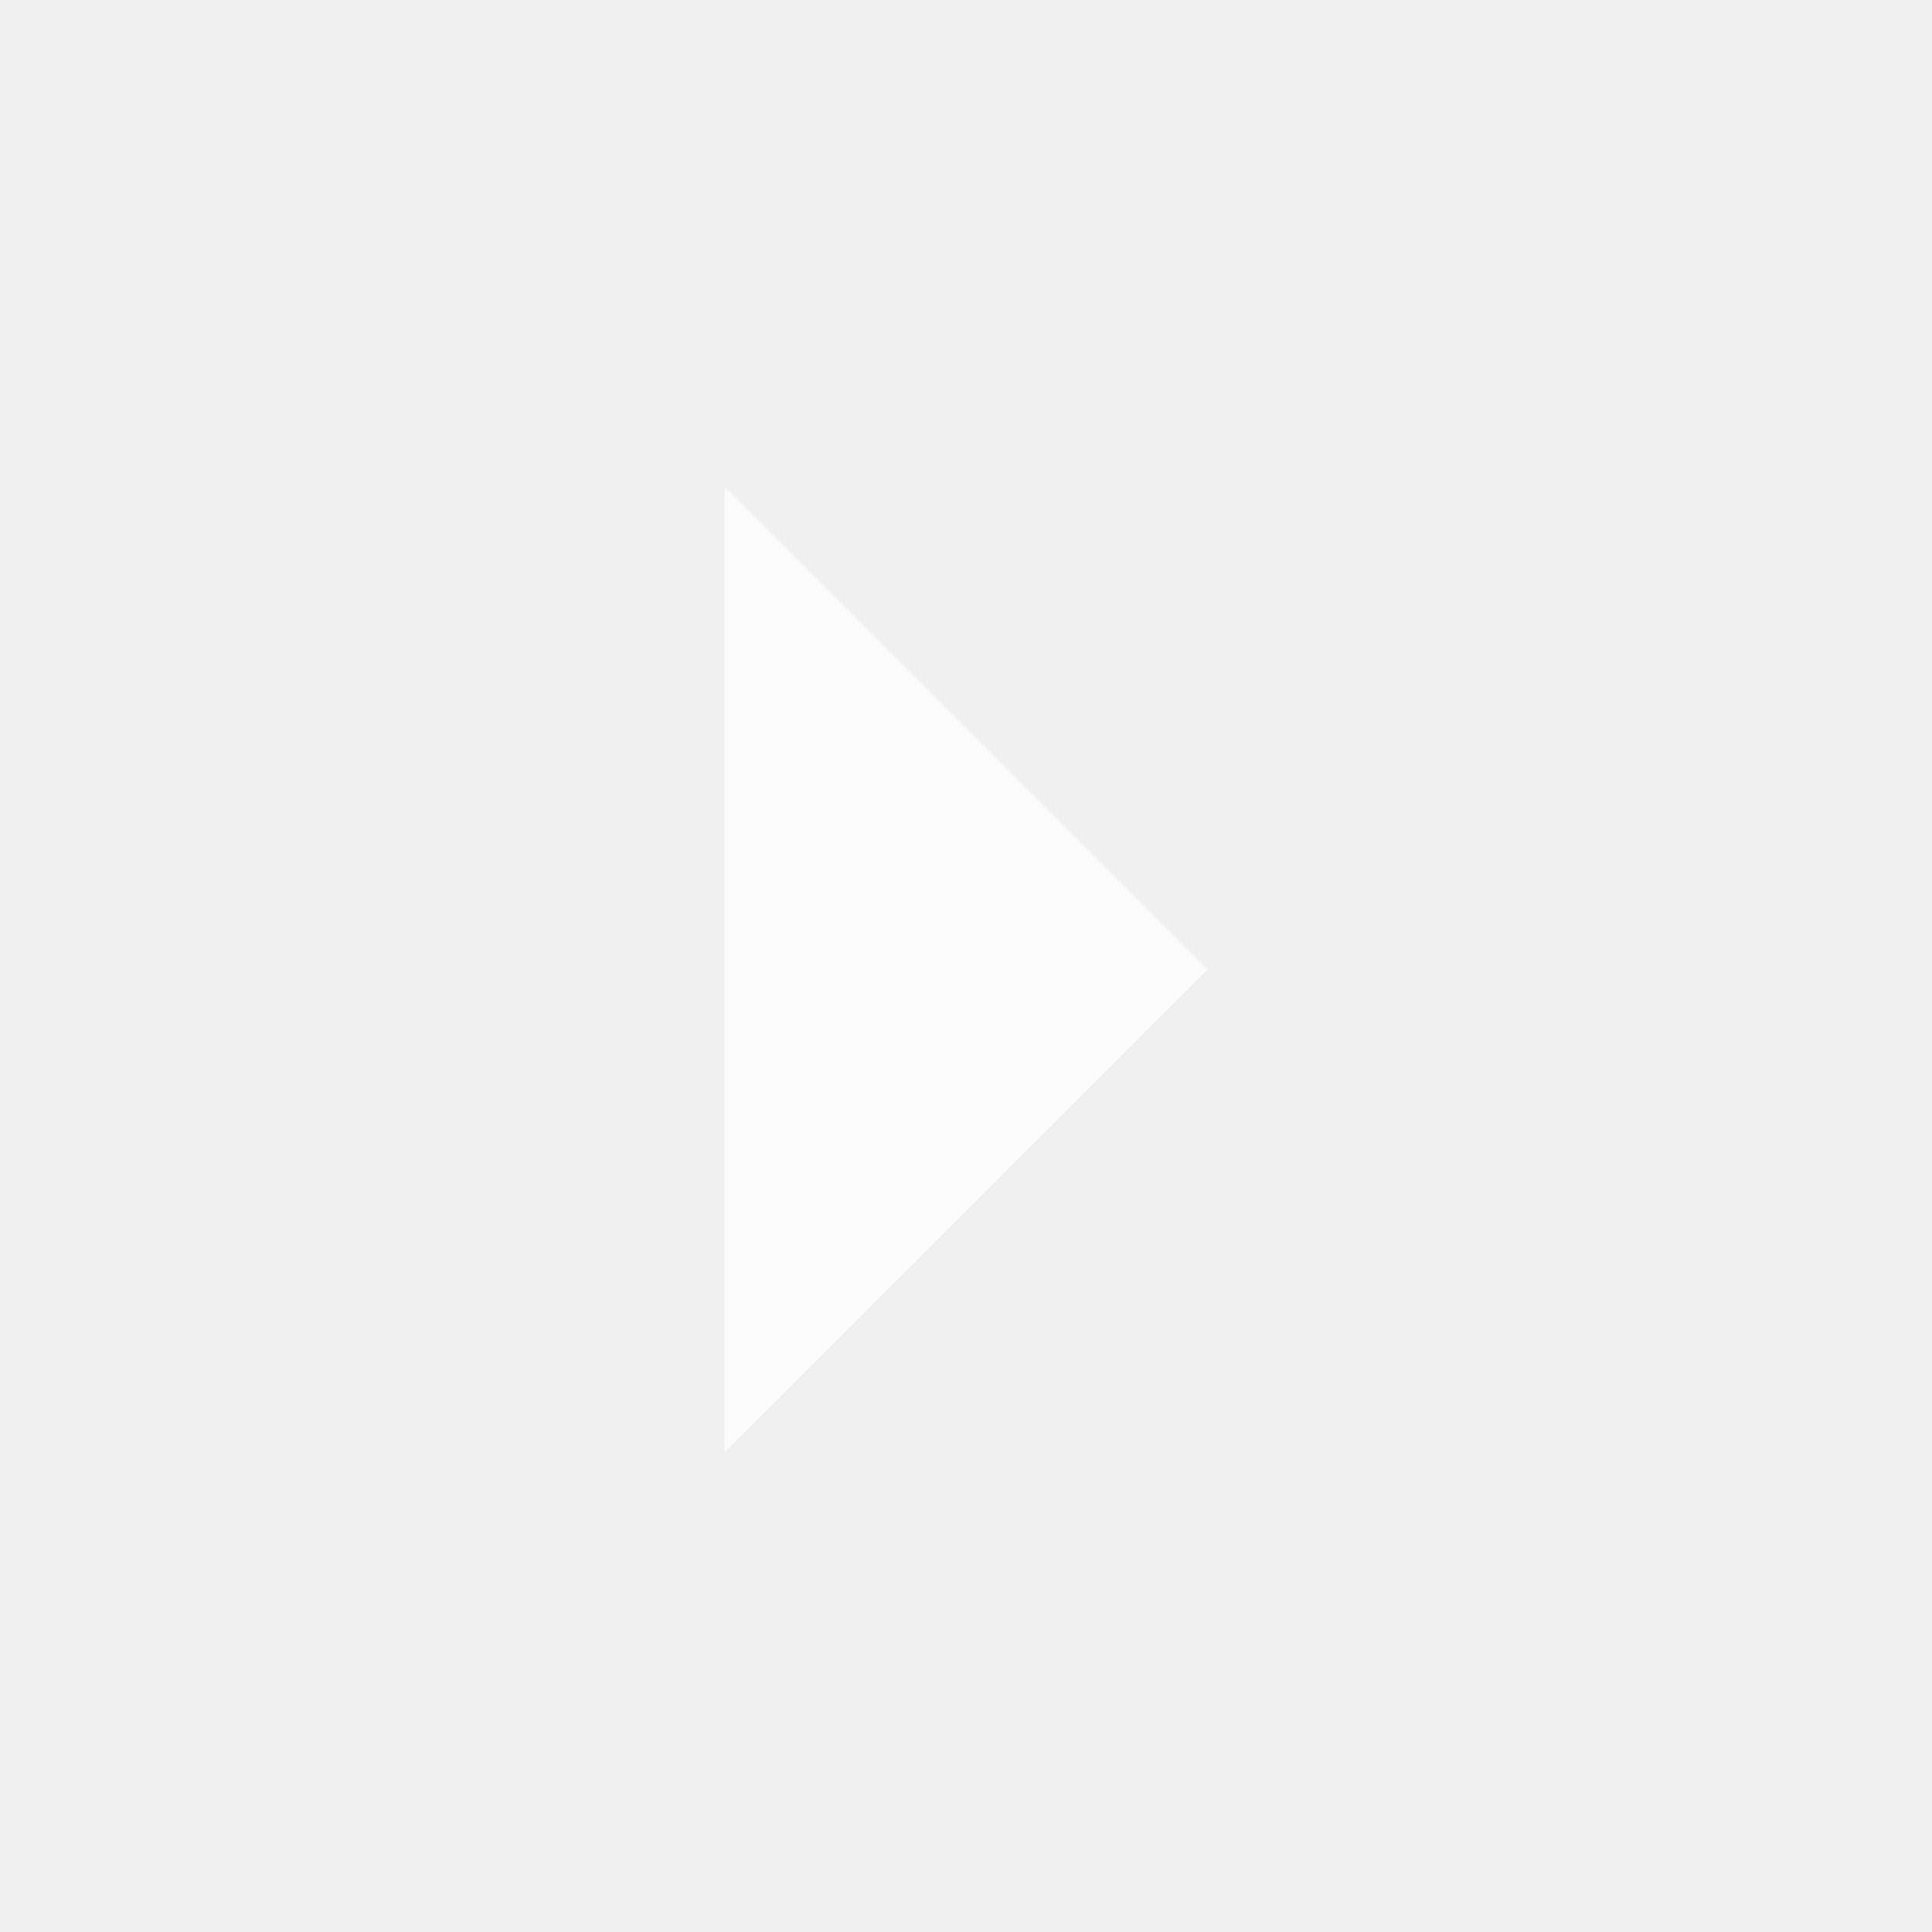
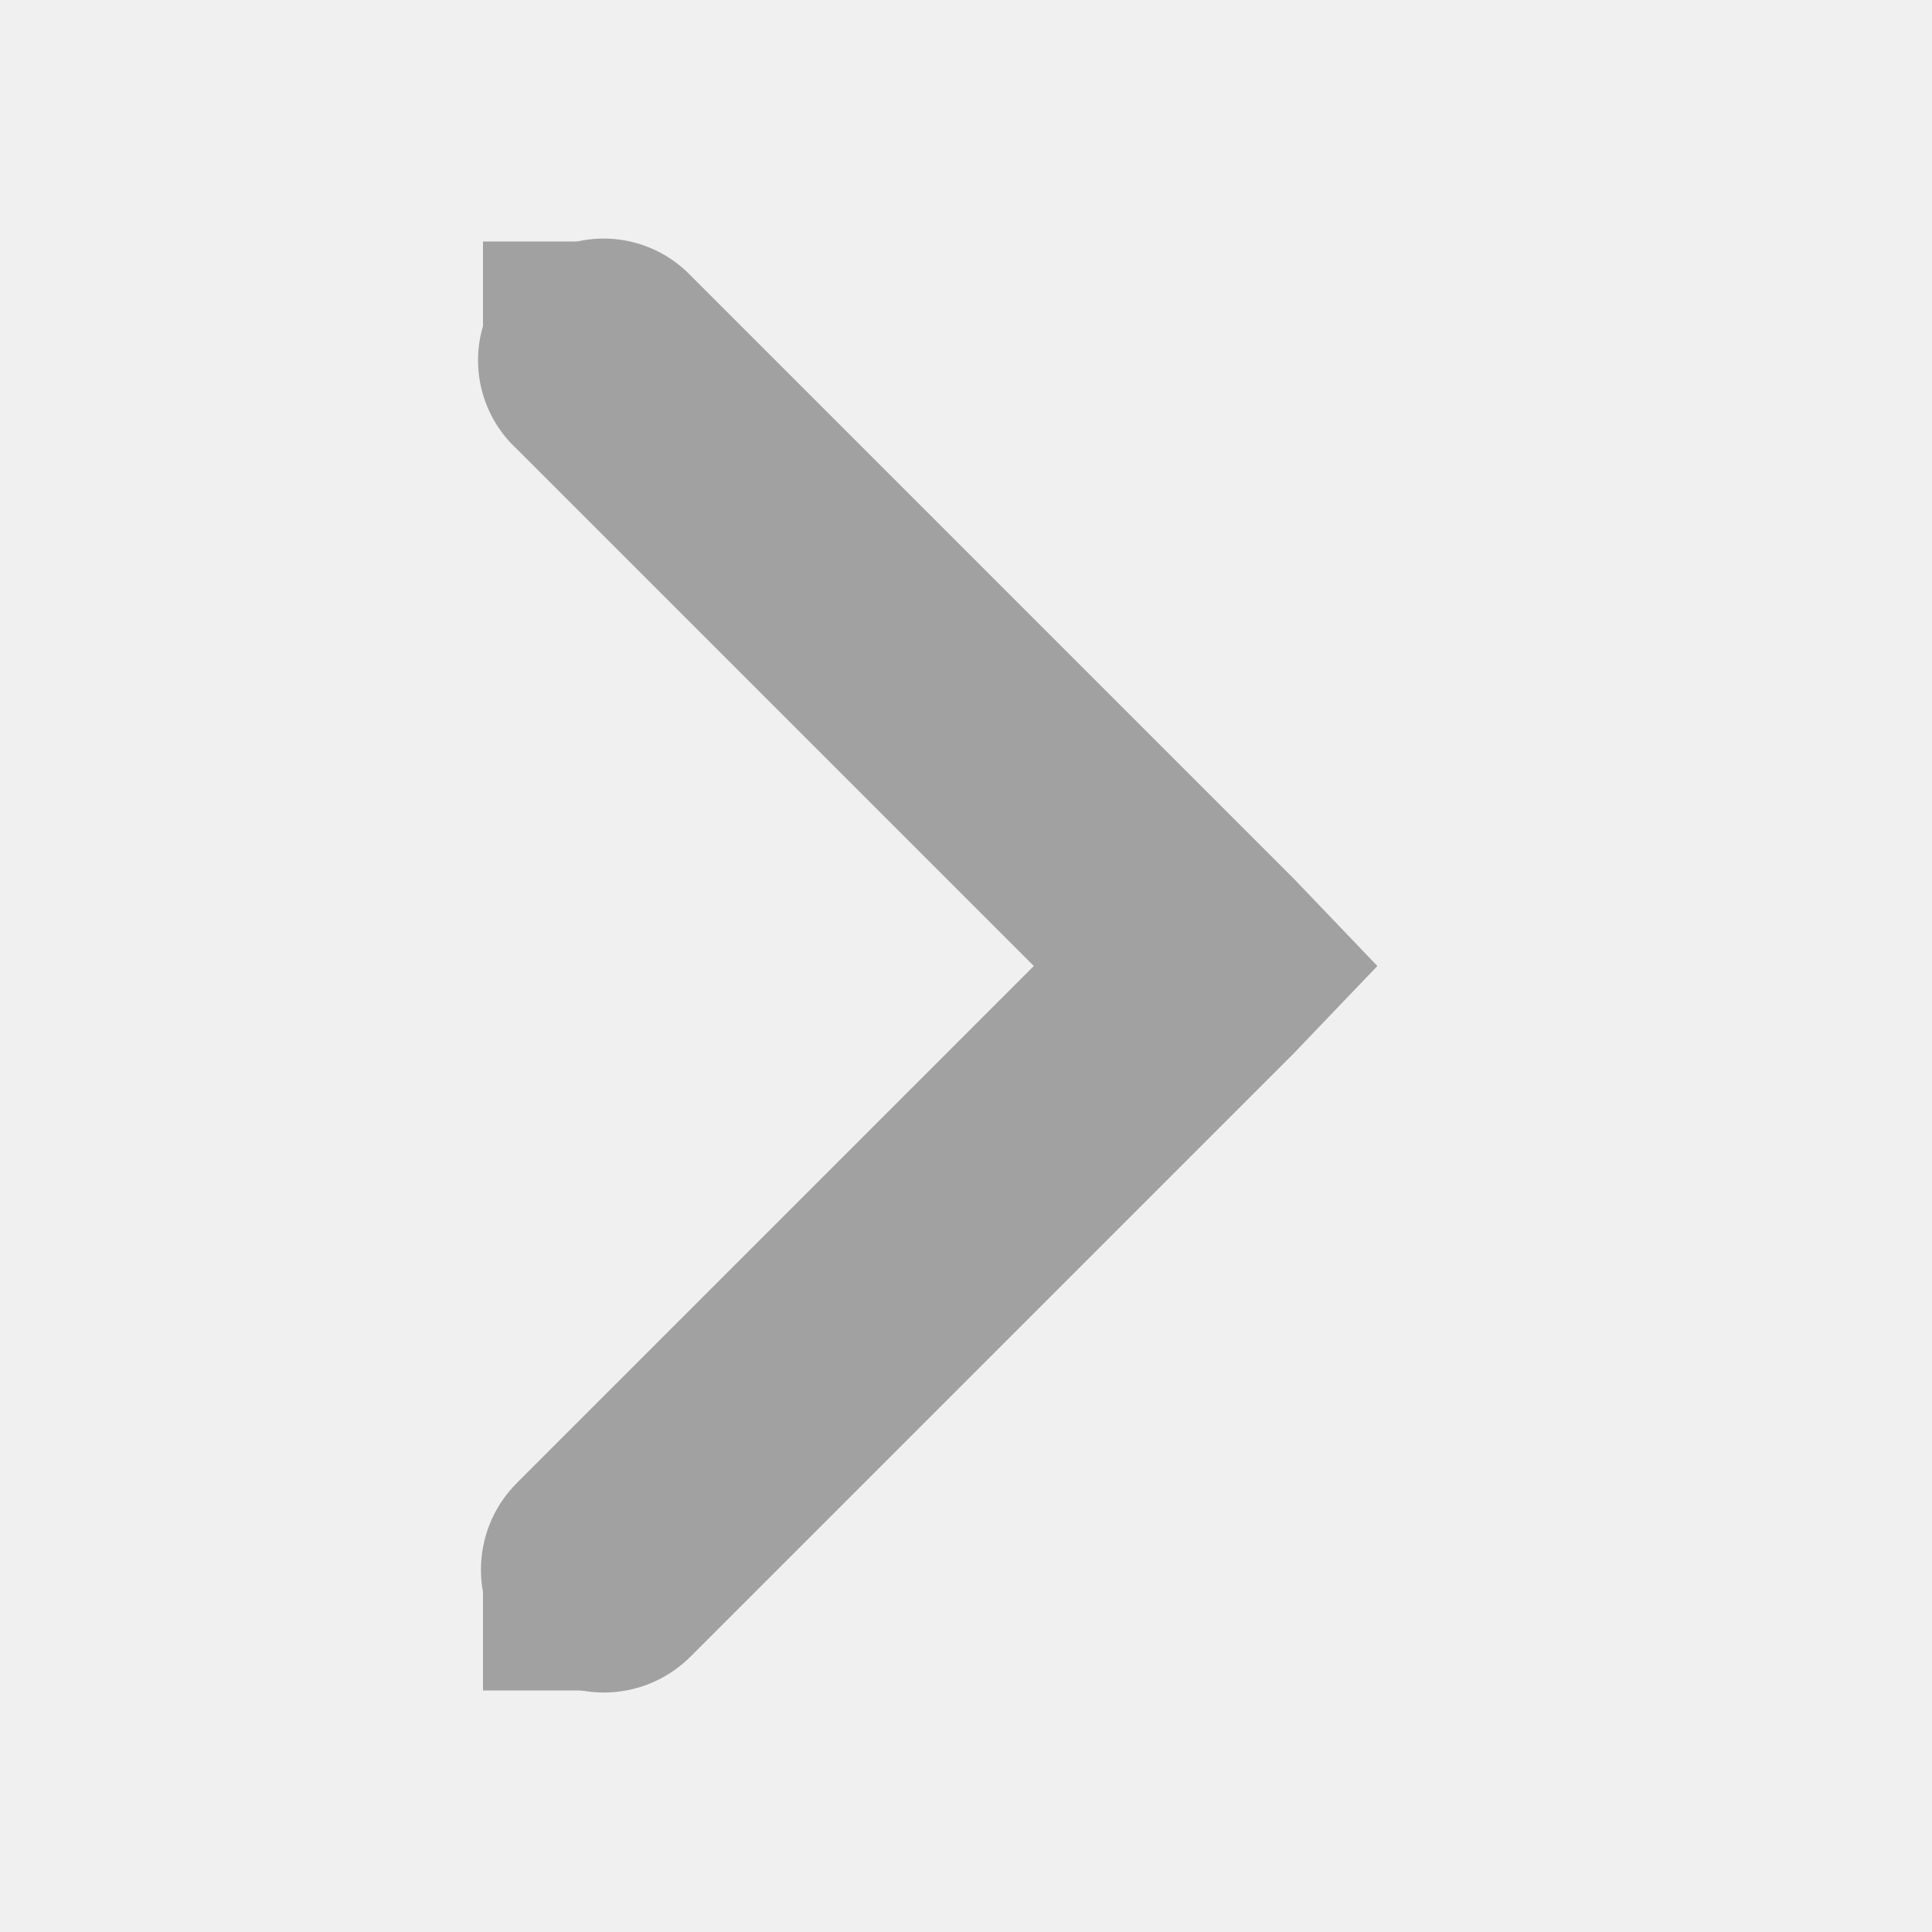
- <svg xmlns="http://www.w3.org/2000/svg" width="16" height="16" id="svg2" version="1.1">
-   <defs id="defs4" />
-   <g id="layer1" transform="translate(0,-1036.362)">
-     <g id="g3034" transform="matrix(-1,0,0,1,16,0)">
-       <rect transform="scale(-1,1)" style="color:#bebebe;display:inline;overflow:visible;visibility:visible;fill:none;stroke:none;stroke-width:1;marker:none;enable-background:new" id="rect10837-5-8-1" y="1036.362" x="-16" height="16" width="16" />
-     </g>
-     <path style="opacity:0.75;fill:#ffffff;fill-opacity:1;fill-rule:evenodd;stroke:none;stroke-width:1px;stroke-linecap:butt;stroke-linejoin:miter;stroke-opacity:1" d="m 10,1044.392 -4,-4 0,8 z" id="path4137" />
+ <svg xmlns="http://www.w3.org/2000/svg" height="16" id="svg7384" version="1.1" width="16">
+   <defs id="defs7386" />
+   <g id="layer9" style="display:inline" transform="translate(-321.0002,-747)" />
+   <g id="layer10" transform="translate(-321.0002,-747)" />
+   <g id="layer11" transform="translate(-321.0002,-747)" />
+   <g id="layer13" transform="translate(-321.0002,-747)" />
+   <g id="layer14" transform="translate(-321.0002,-747)" />
+   <g id="layer15" style="display:inline" transform="translate(-321.0002,-747)" />
+   <g id="g71291" style="display:inline" transform="translate(-321.0002,-747)" />
+   <g id="g4953" style="display:inline" transform="translate(-321.0002,-747)" />
+   <g id="layer12" style="display:inline" transform="translate(-321.0002,-747)">
+     <path d="m 325.781,749 a 1,1 0 0 0 -0.5,1.719 L 329.562,755 l -4.281,4.281 a 1.016,1.016 0 1 0 1.438,1.438 l 5,-5 0.688,-0.719 -0.688,-0.719 -5,-5 A 1,1 0 0 0 325.781,749 z" id="path8460" style="font-size:medium;font-style:normal;font-variant:normal;font-weight:normal;font-stretch:normal;text-indent:0;text-align:start;text-decoration:none;line-height:normal;letter-spacing:normal;word-spacing:normal;text-transform:none;direction:ltr;block-progression:tb;writing-mode:lr-tb;text-anchor:start;baseline-shift:baseline;color:#000000;fill:#a1a1a1;fill-opacity:1;stroke:none;stroke-width:2;marker:none;visibility:visible;display:inline;overflow:visible;enable-background:accumulate;font-family:Sans;-inkscape-font-specification:Sans" />
+     <rect height="1" id="rect8464" rx="0" ry="1" style="fill:#a1a1a1;fill-opacity:1;stroke:none" transform="scale(-1,1)" width="1" x="-326" y="749" />
+     <rect height="1" id="rect8468" rx="0" ry="1" style="fill:#a1a1a1;fill-opacity:1;stroke:none" transform="scale(-1,1)" width="1" x="-326" y="760" />
  </g>
</svg>
